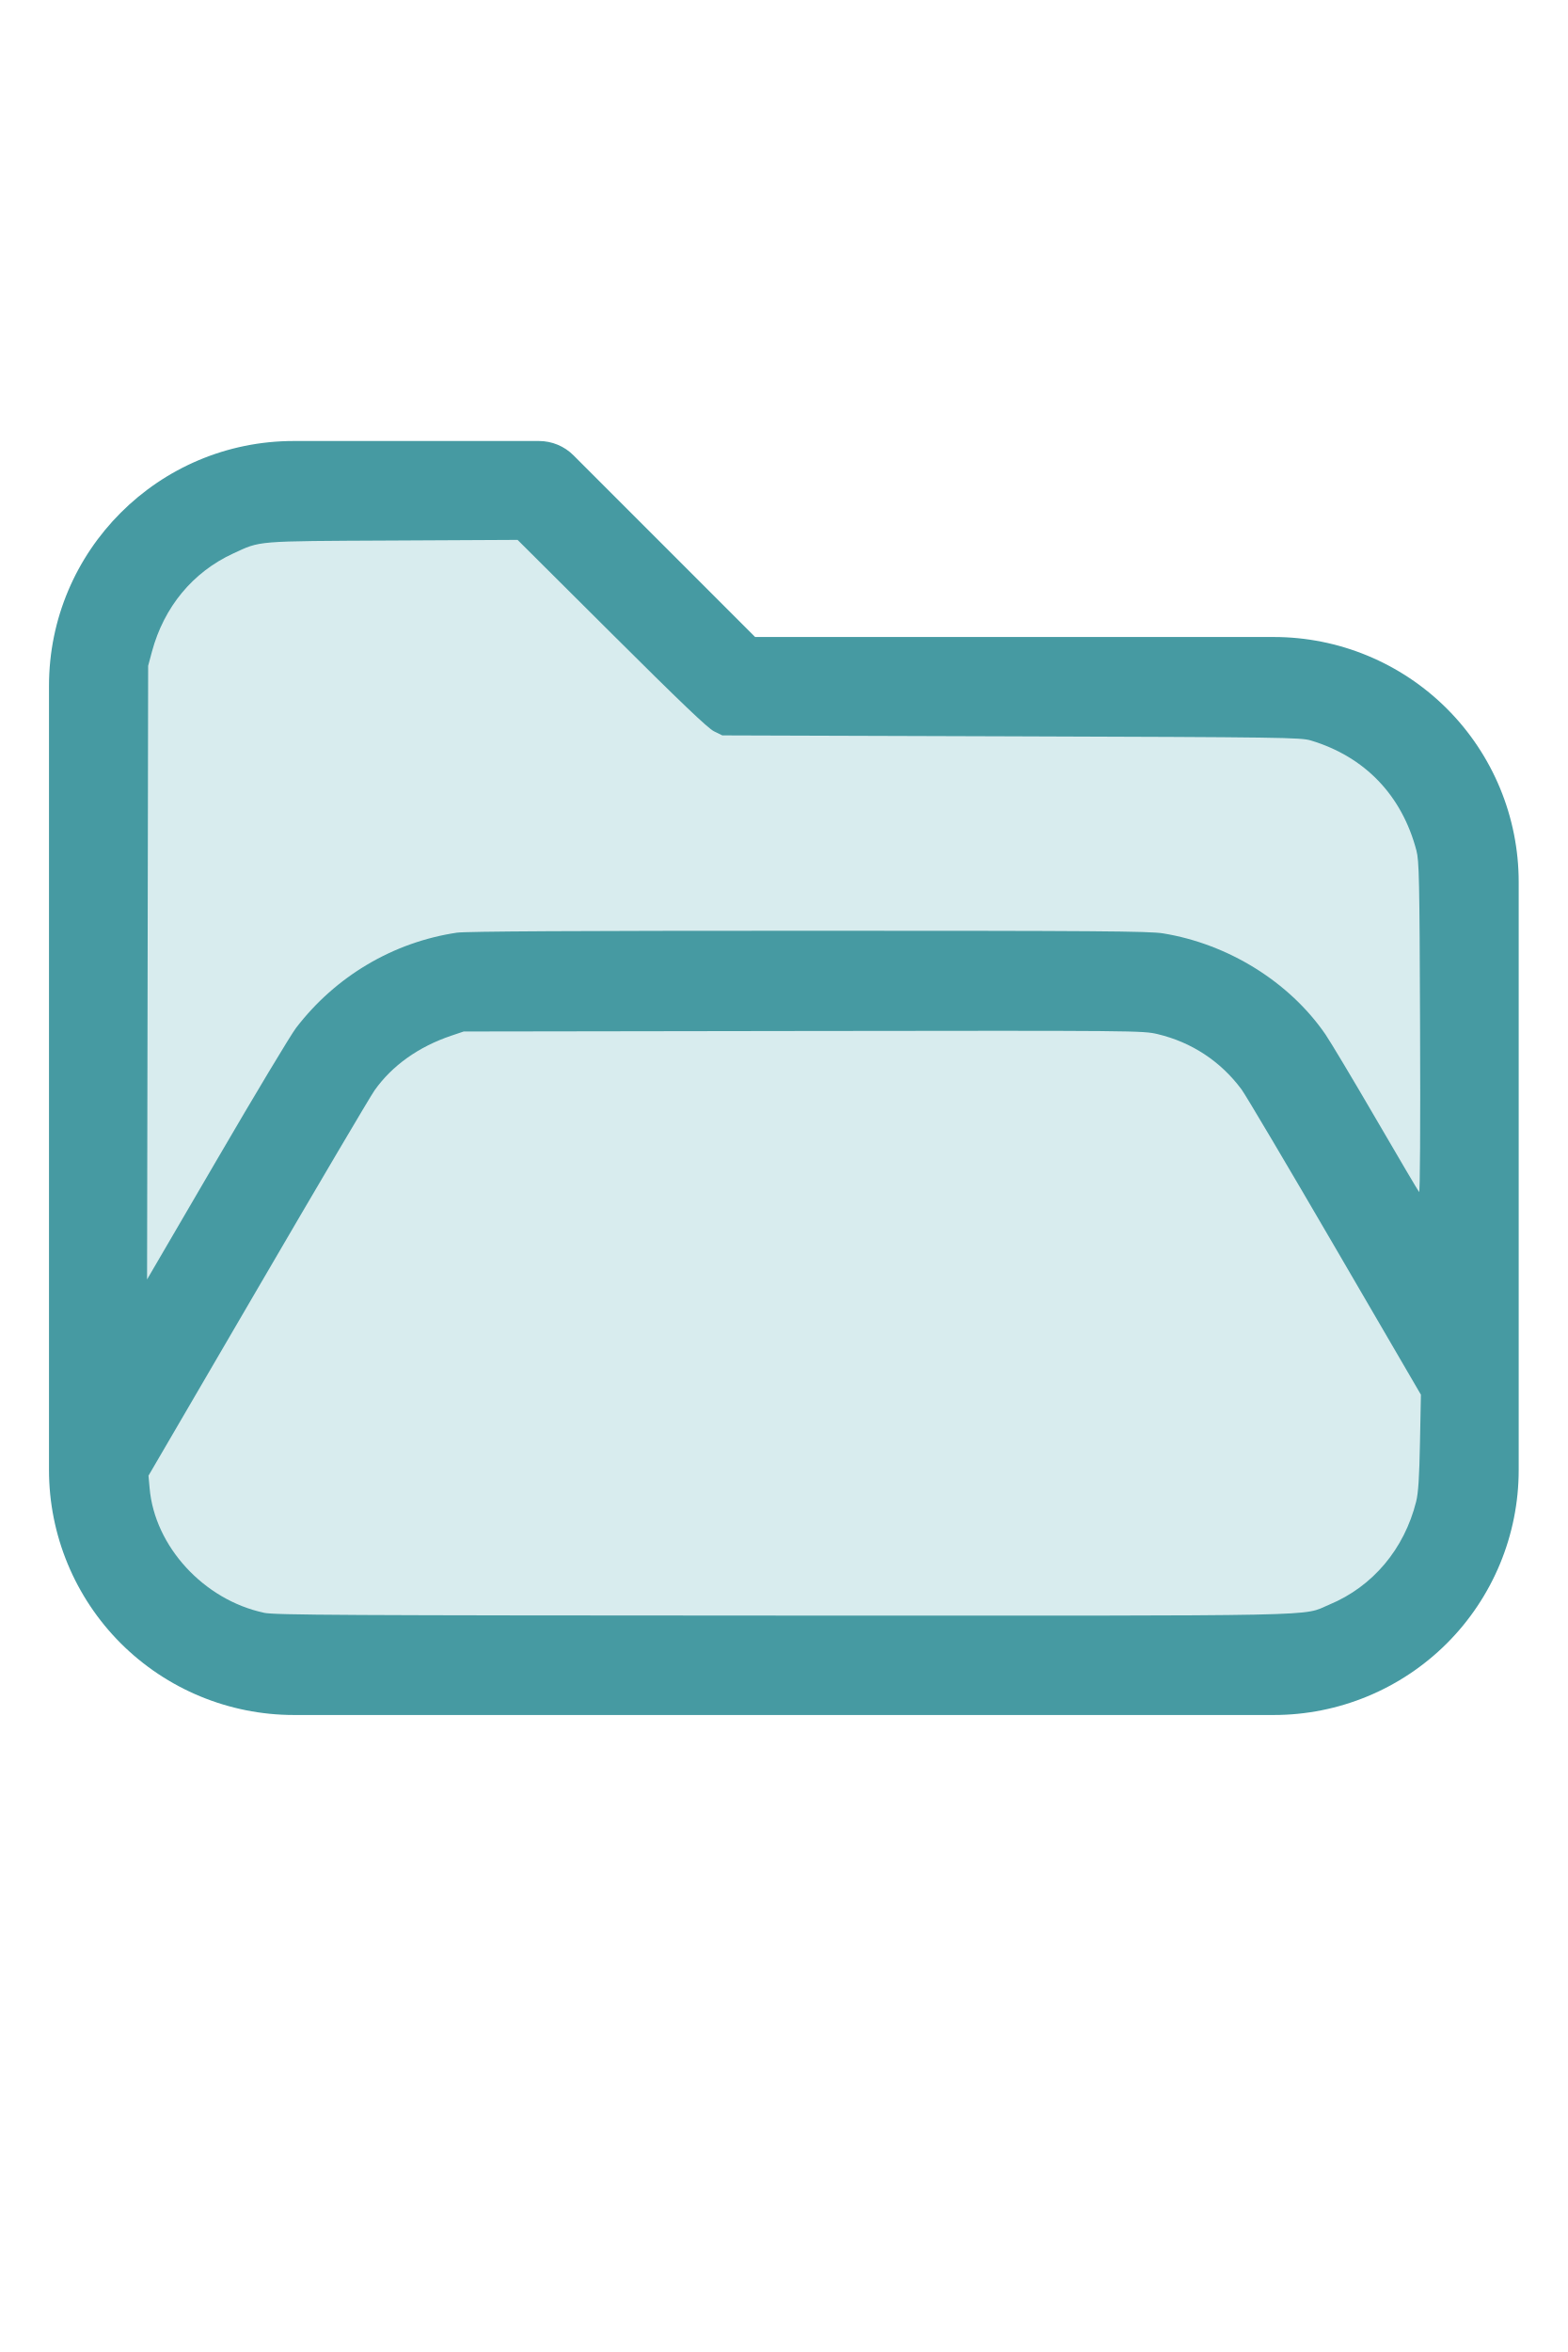
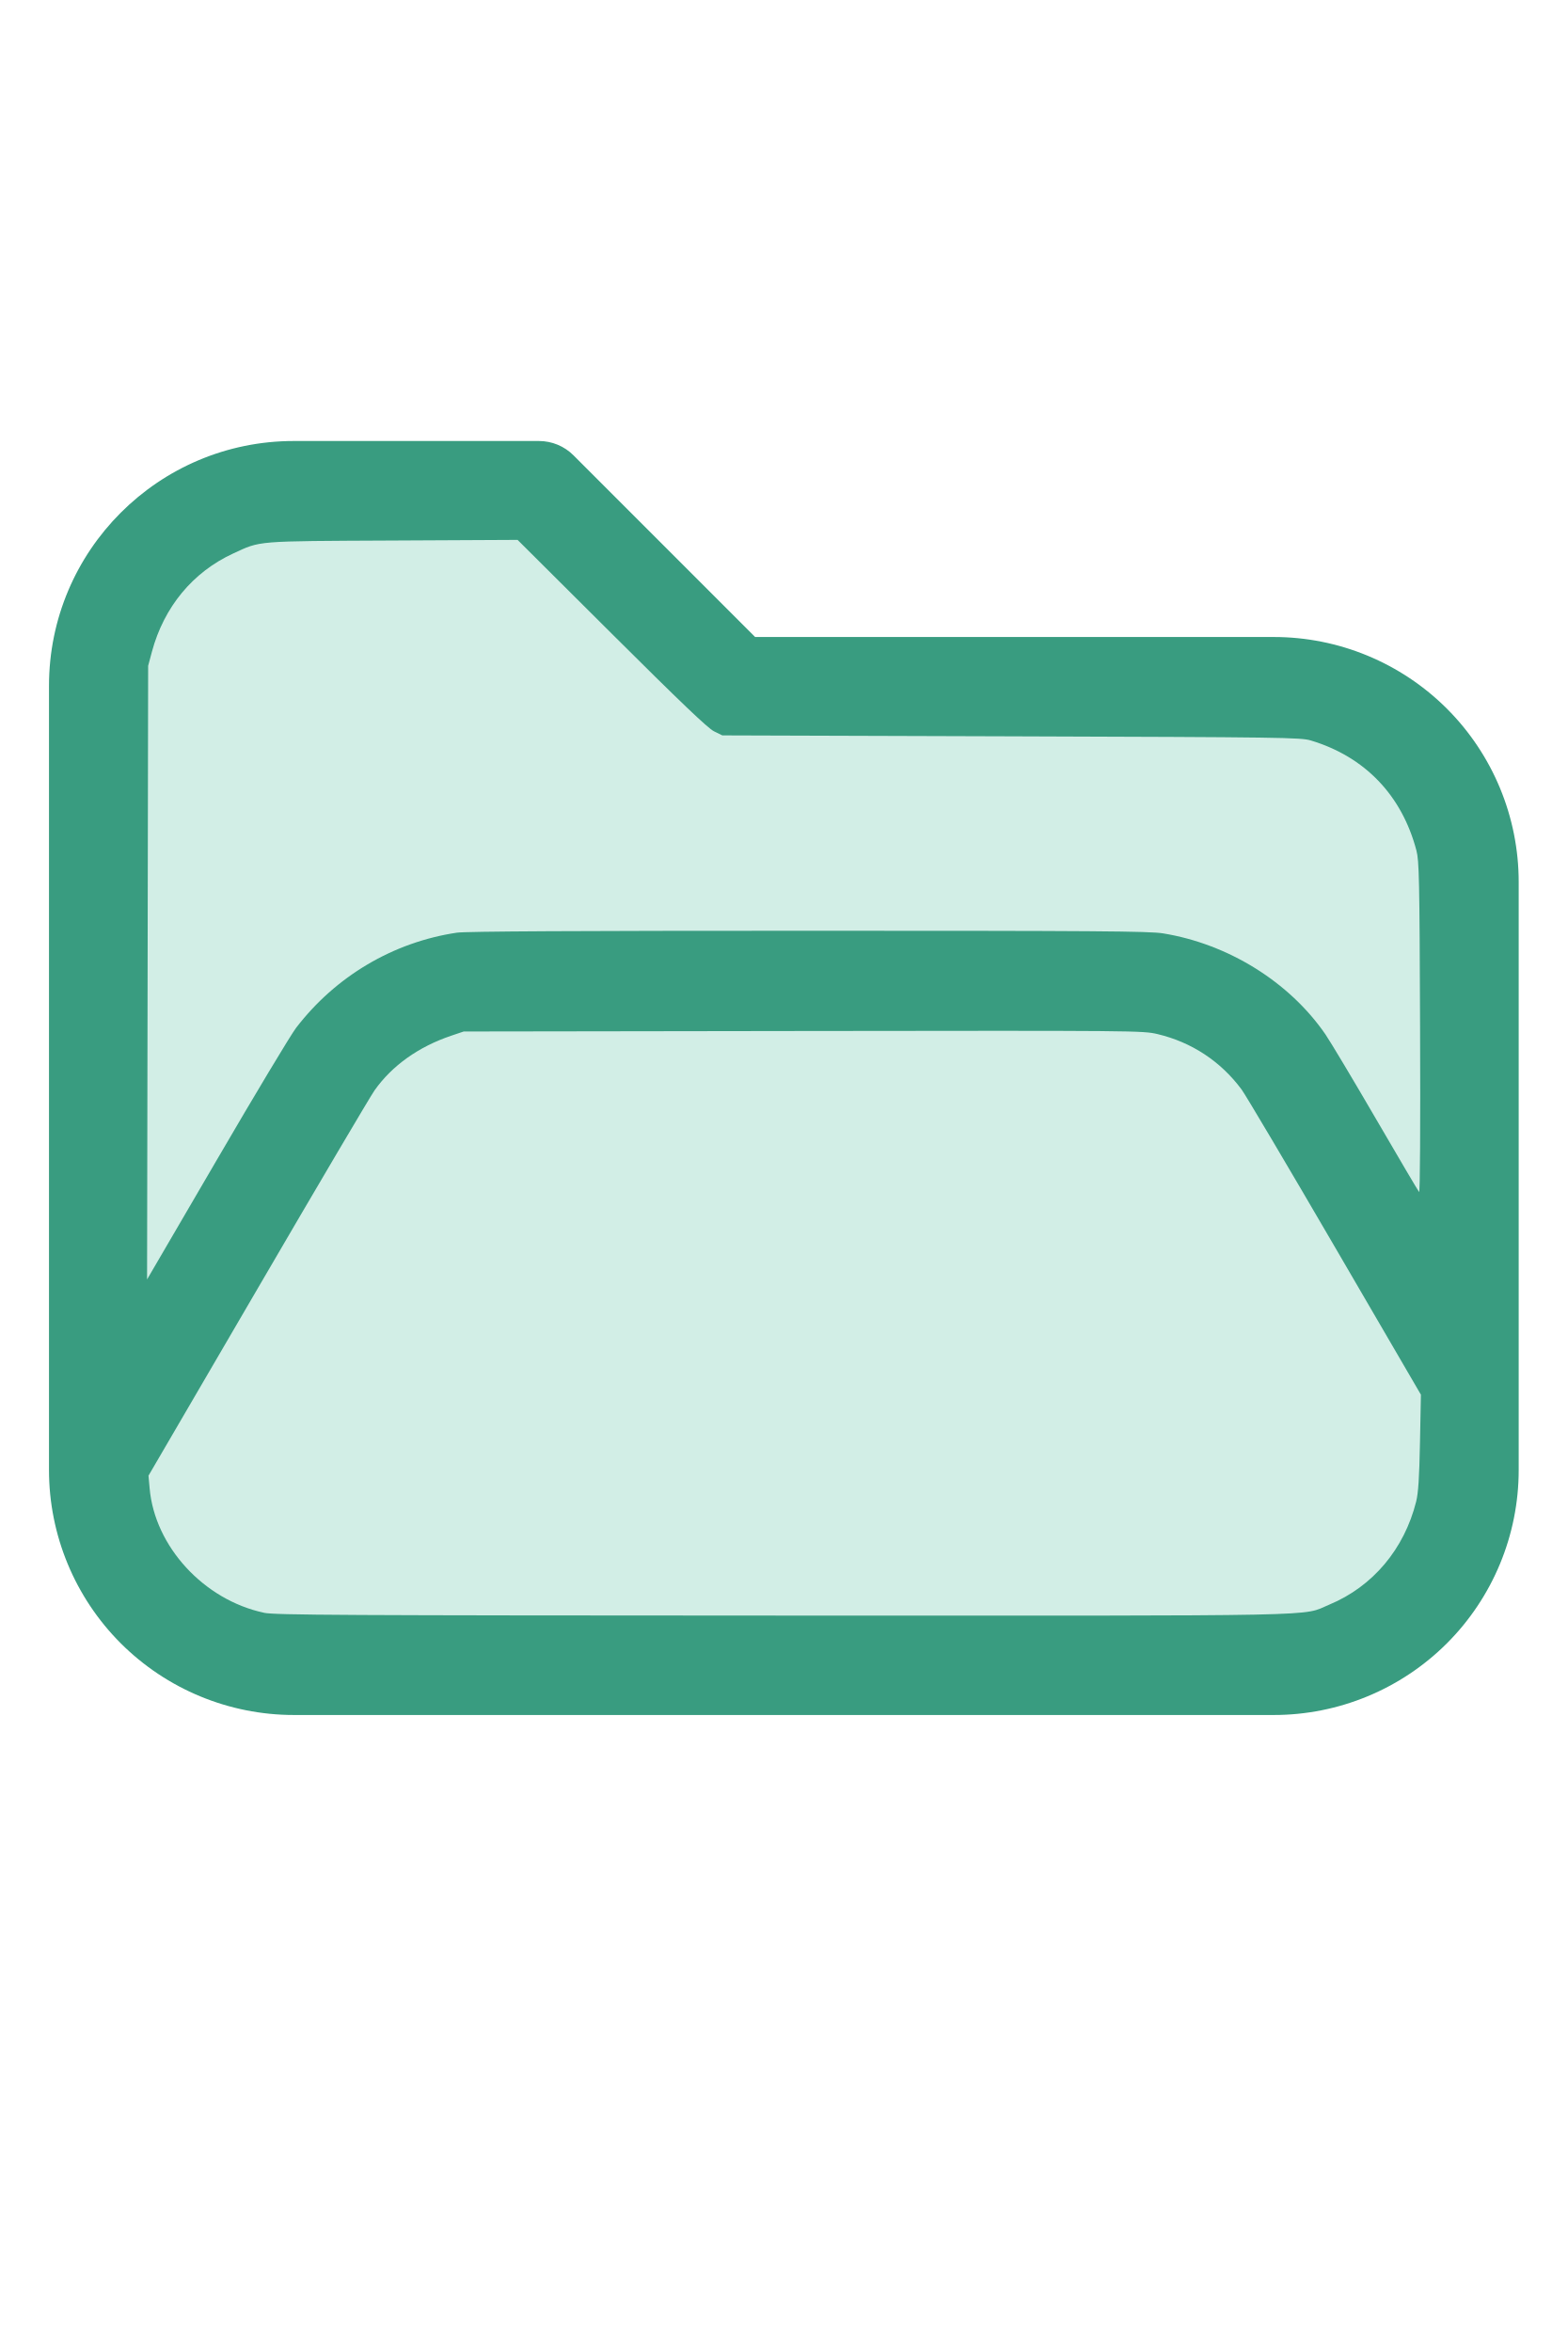
<svg xmlns="http://www.w3.org/2000/svg" version="1.1" width="16" height="24" viewBox="0 0 32 32" xml:space="preserve">
-   <g style="fill:#469AA2;">
+   <g style="fill:#399C80;">
    <path d="M1,5.998l0,16.002c-0,1.326 0.527,2.598 1.464,3.536c0.938,0.937 2.21,1.464 3.536,1.464c5.322,0 14.678,-0 20,0c1.326,0 2.598,-0.527 3.536,-1.464c0.937,-0.938 1.464,-2.21 1.464,-3.536c0,-3.486 0,-8.514 0,-12c0,-1.326 -0.527,-2.598 -1.464,-3.536c-0.938,-0.937 -2.21,-1.464 -3.536,-1.464c-0,0 -10.586,0 -10.586,0c0,-0 -3.707,-3.707 -3.707,-3.707c-0.187,-0.188 -0.442,-0.293 -0.707,-0.293l-5.002,0c-2.76,0 -4.998,2.238 -4.998,4.998Zm28,14.415l-3.456,-5.925c-0.538,-0.921 -1.524,-1.488 -2.591,-1.488c-0,0 -12.905,0 -12.906,0c-1.067,0 -2.053,0.567 -2.591,1.488l-4.453,7.635c0.03,0.751 0.342,1.465 0.876,1.998c0.562,0.563 1.325,0.879 2.121,0.879l20,0c0.796,0 1.559,-0.316 2.121,-0.879c0.563,-0.562 0.879,-1.325 0.879,-2.121l0,-1.587Zm0,-3.969l0,-6.444c0,-0.796 -0.316,-1.559 -0.879,-2.121c-0.562,-0.563 -1.325,-0.879 -2.121,-0.879c-7.738,0 -11,0 -11,0c-0.265,0 -0.52,-0.105 -0.707,-0.293c-0,0 -3.707,-3.707 -3.707,-3.707c-0,0 -4.588,0 -4.588,0c-1.656,0 -2.998,1.342 -2.998,2.998l0,12.16l2.729,-4.677c0.896,-1.536 2.54,-2.481 4.318,-2.481c3.354,0 9.552,0 12.906,0c1.778,0 3.422,0.945 4.318,2.481l1.729,2.963Z" id="path2" />
  </g>
-   <g style="fill:#D8ECEE;stroke-width:0;">
+   <g style="fill:#D2EEE6;stroke-width:0;">
    <path d="M 5.388,24.913 C 4.16,24.651 3.157,23.559 3.054,22.371 L 3.031,22.116 5.261,18.294 C 6.487,16.191 7.56,14.373 7.645,14.253 8.004,13.746 8.542,13.363 9.21,13.137 l 0.255,-0.086 6.929,-0.01 c 6.805,-0.009 6.935,-0.008 7.234,0.063 0.696,0.165 1.29,0.557 1.715,1.13 0.082,0.11 0.939,1.557 1.905,3.215 l 1.756,3.014 -0.019,0.972 c -0.014,0.725 -0.034,1.032 -0.078,1.209 -0.243,0.971 -0.887,1.735 -1.772,2.103 -0.588,0.244 0.247,0.227 -11.162,0.224 -9.028,-0.003 -10.364,-0.01 -10.586,-0.057 z" id="path199" />
    <path d="M 3.013,11.85 3.024,5.588 3.102,5.297 C 3.348,4.386 3.936,3.676 4.757,3.297 5.329,3.033 5.181,3.045 8.013,3.031 l 2.552,-0.013 1.919,1.911 c 1.404,1.398 1.964,1.933 2.089,1.995 l 0.171,0.084 5.898,0.019 c 5.553,0.018 5.91,0.023 6.116,0.085 1.102,0.332 1.857,1.118 2.154,2.244 0.056,0.214 0.064,0.564 0.075,3.622 0.008,2.032 -5.42e-4,3.371 -0.02,3.349 -0.018,-0.02 -0.414,-0.691 -0.88,-1.492 -0.466,-0.801 -0.931,-1.578 -1.033,-1.727 -0.736,-1.069 -1.984,-1.844 -3.316,-2.06 -0.28,-0.045 -1.345,-0.053 -7.239,-0.053 -4.714,-1.09e-4 -6.993,0.012 -7.172,0.039 -1.3,0.193 -2.477,0.89 -3.284,1.944 -0.108,0.141 -0.836,1.353 -1.618,2.695 L 3.002,18.111 Z" id="path201" />
  </g>
</svg>
